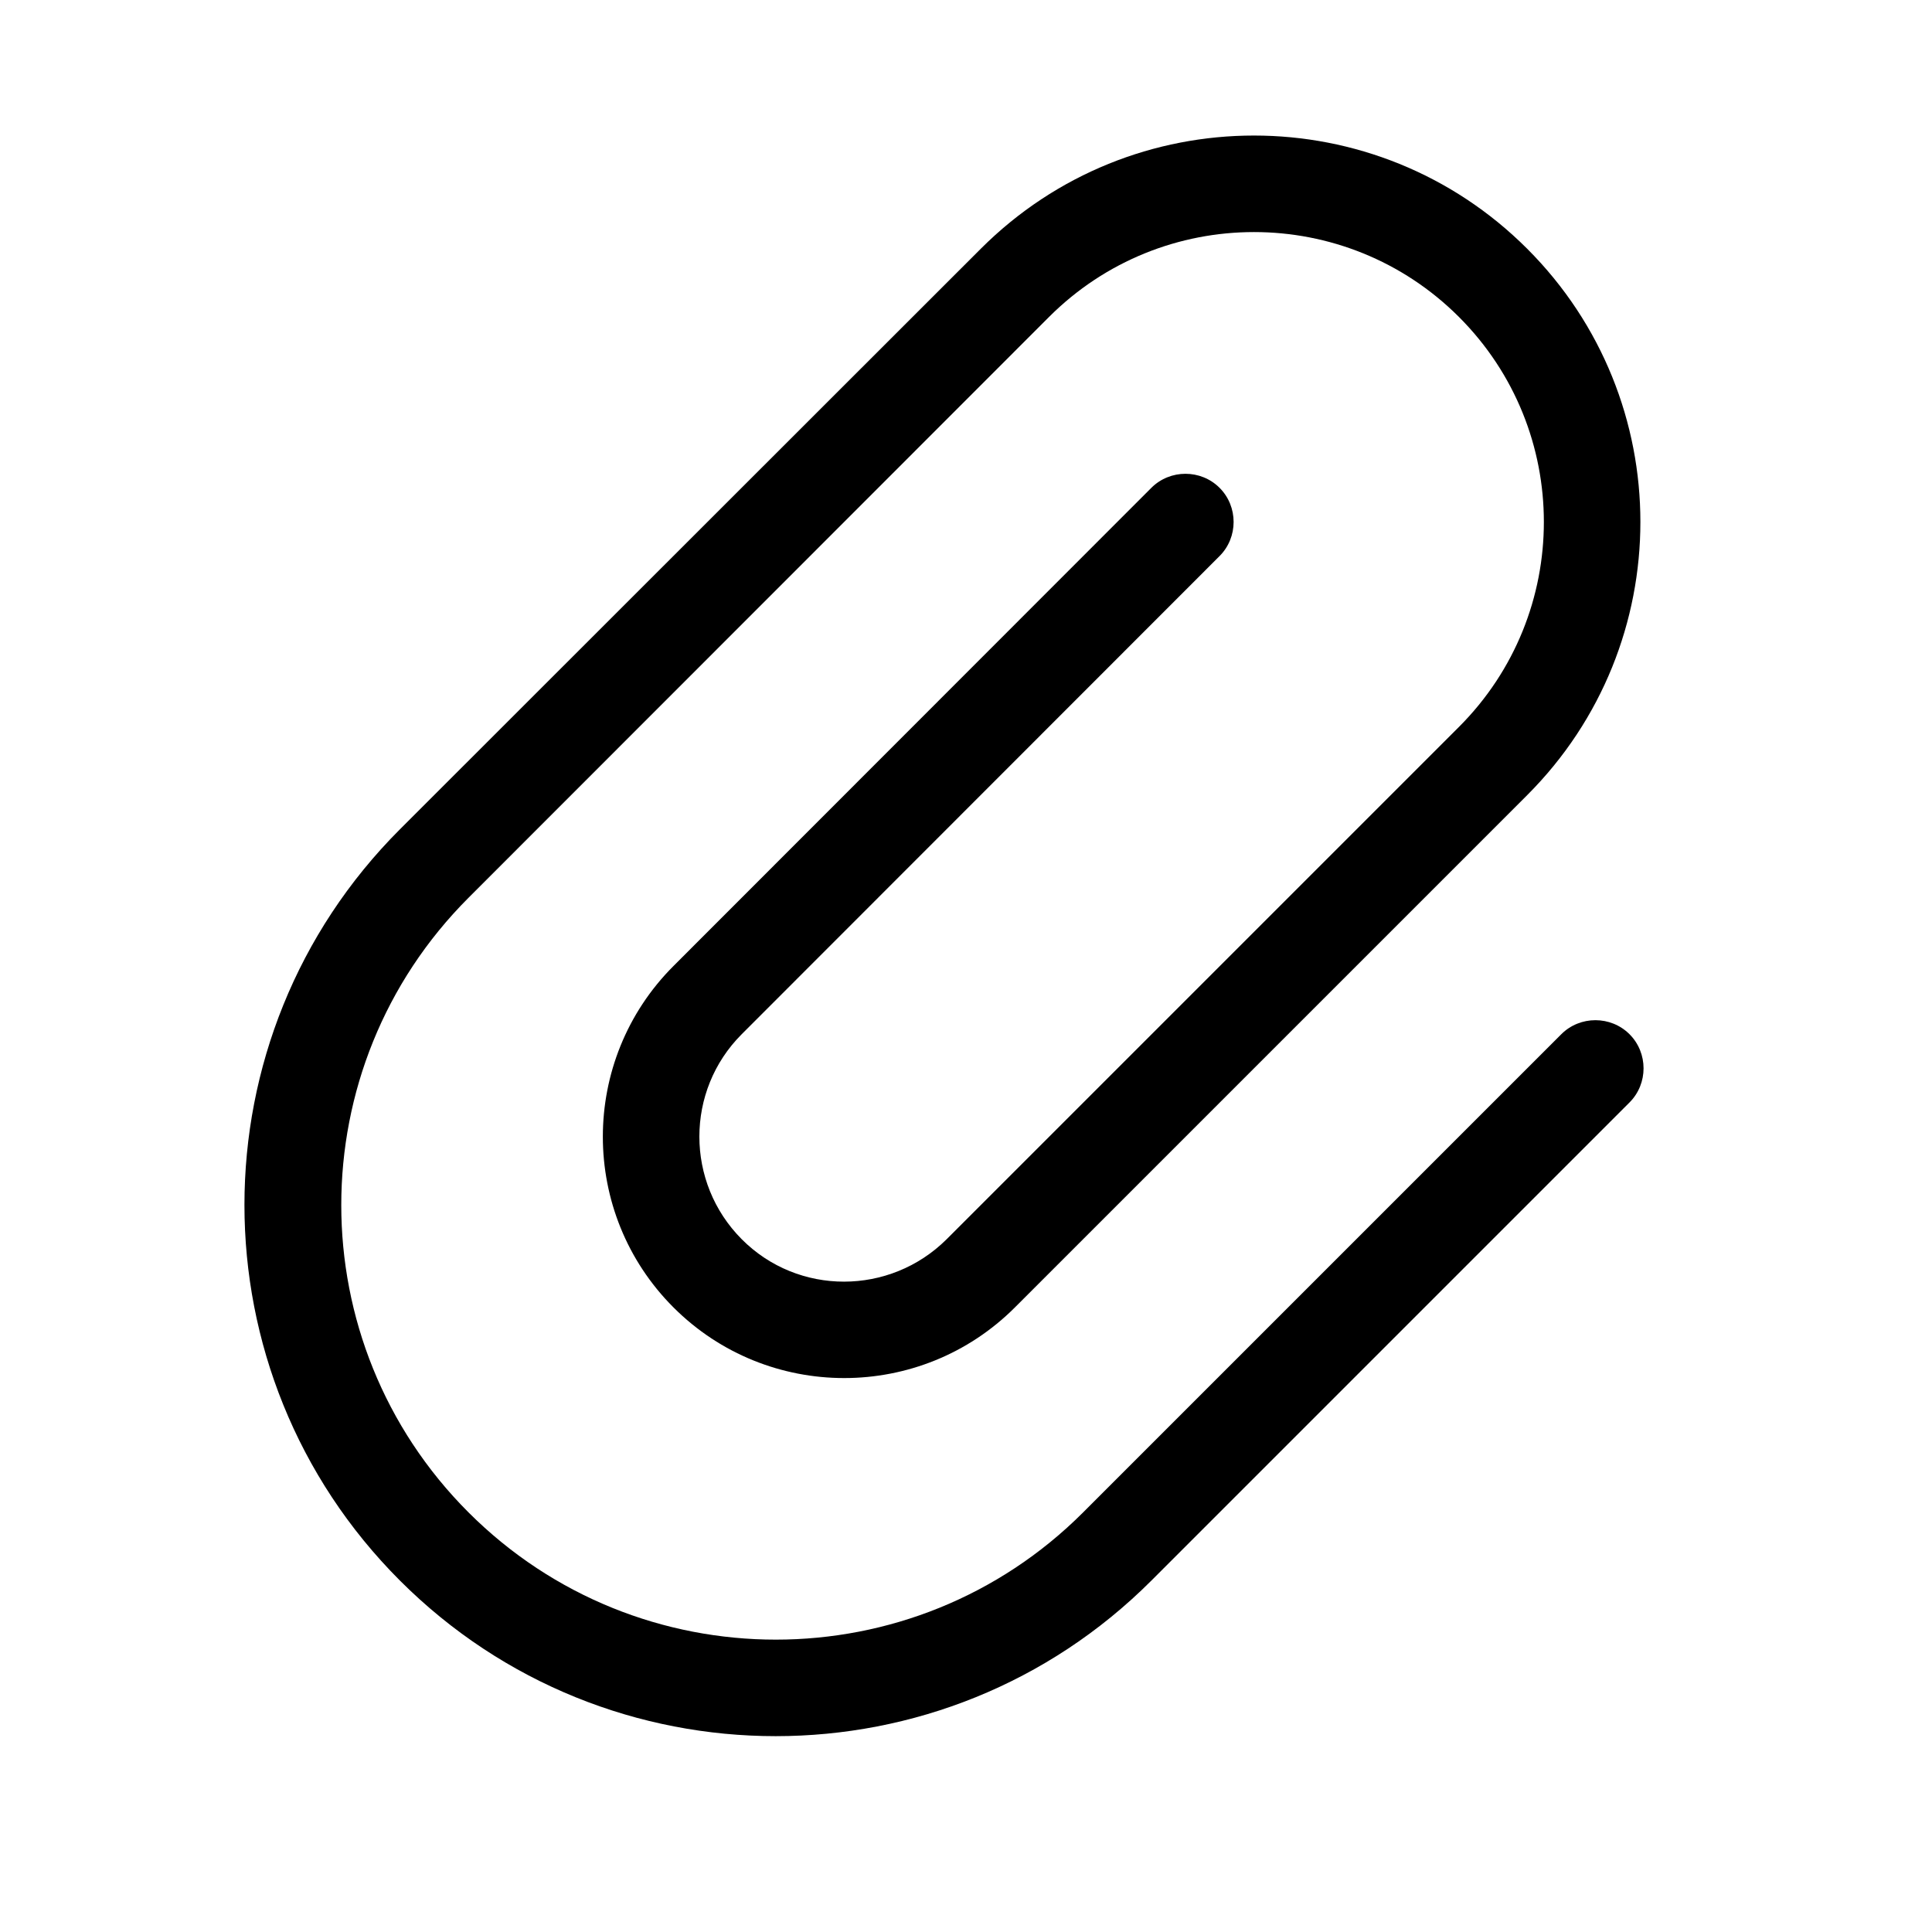
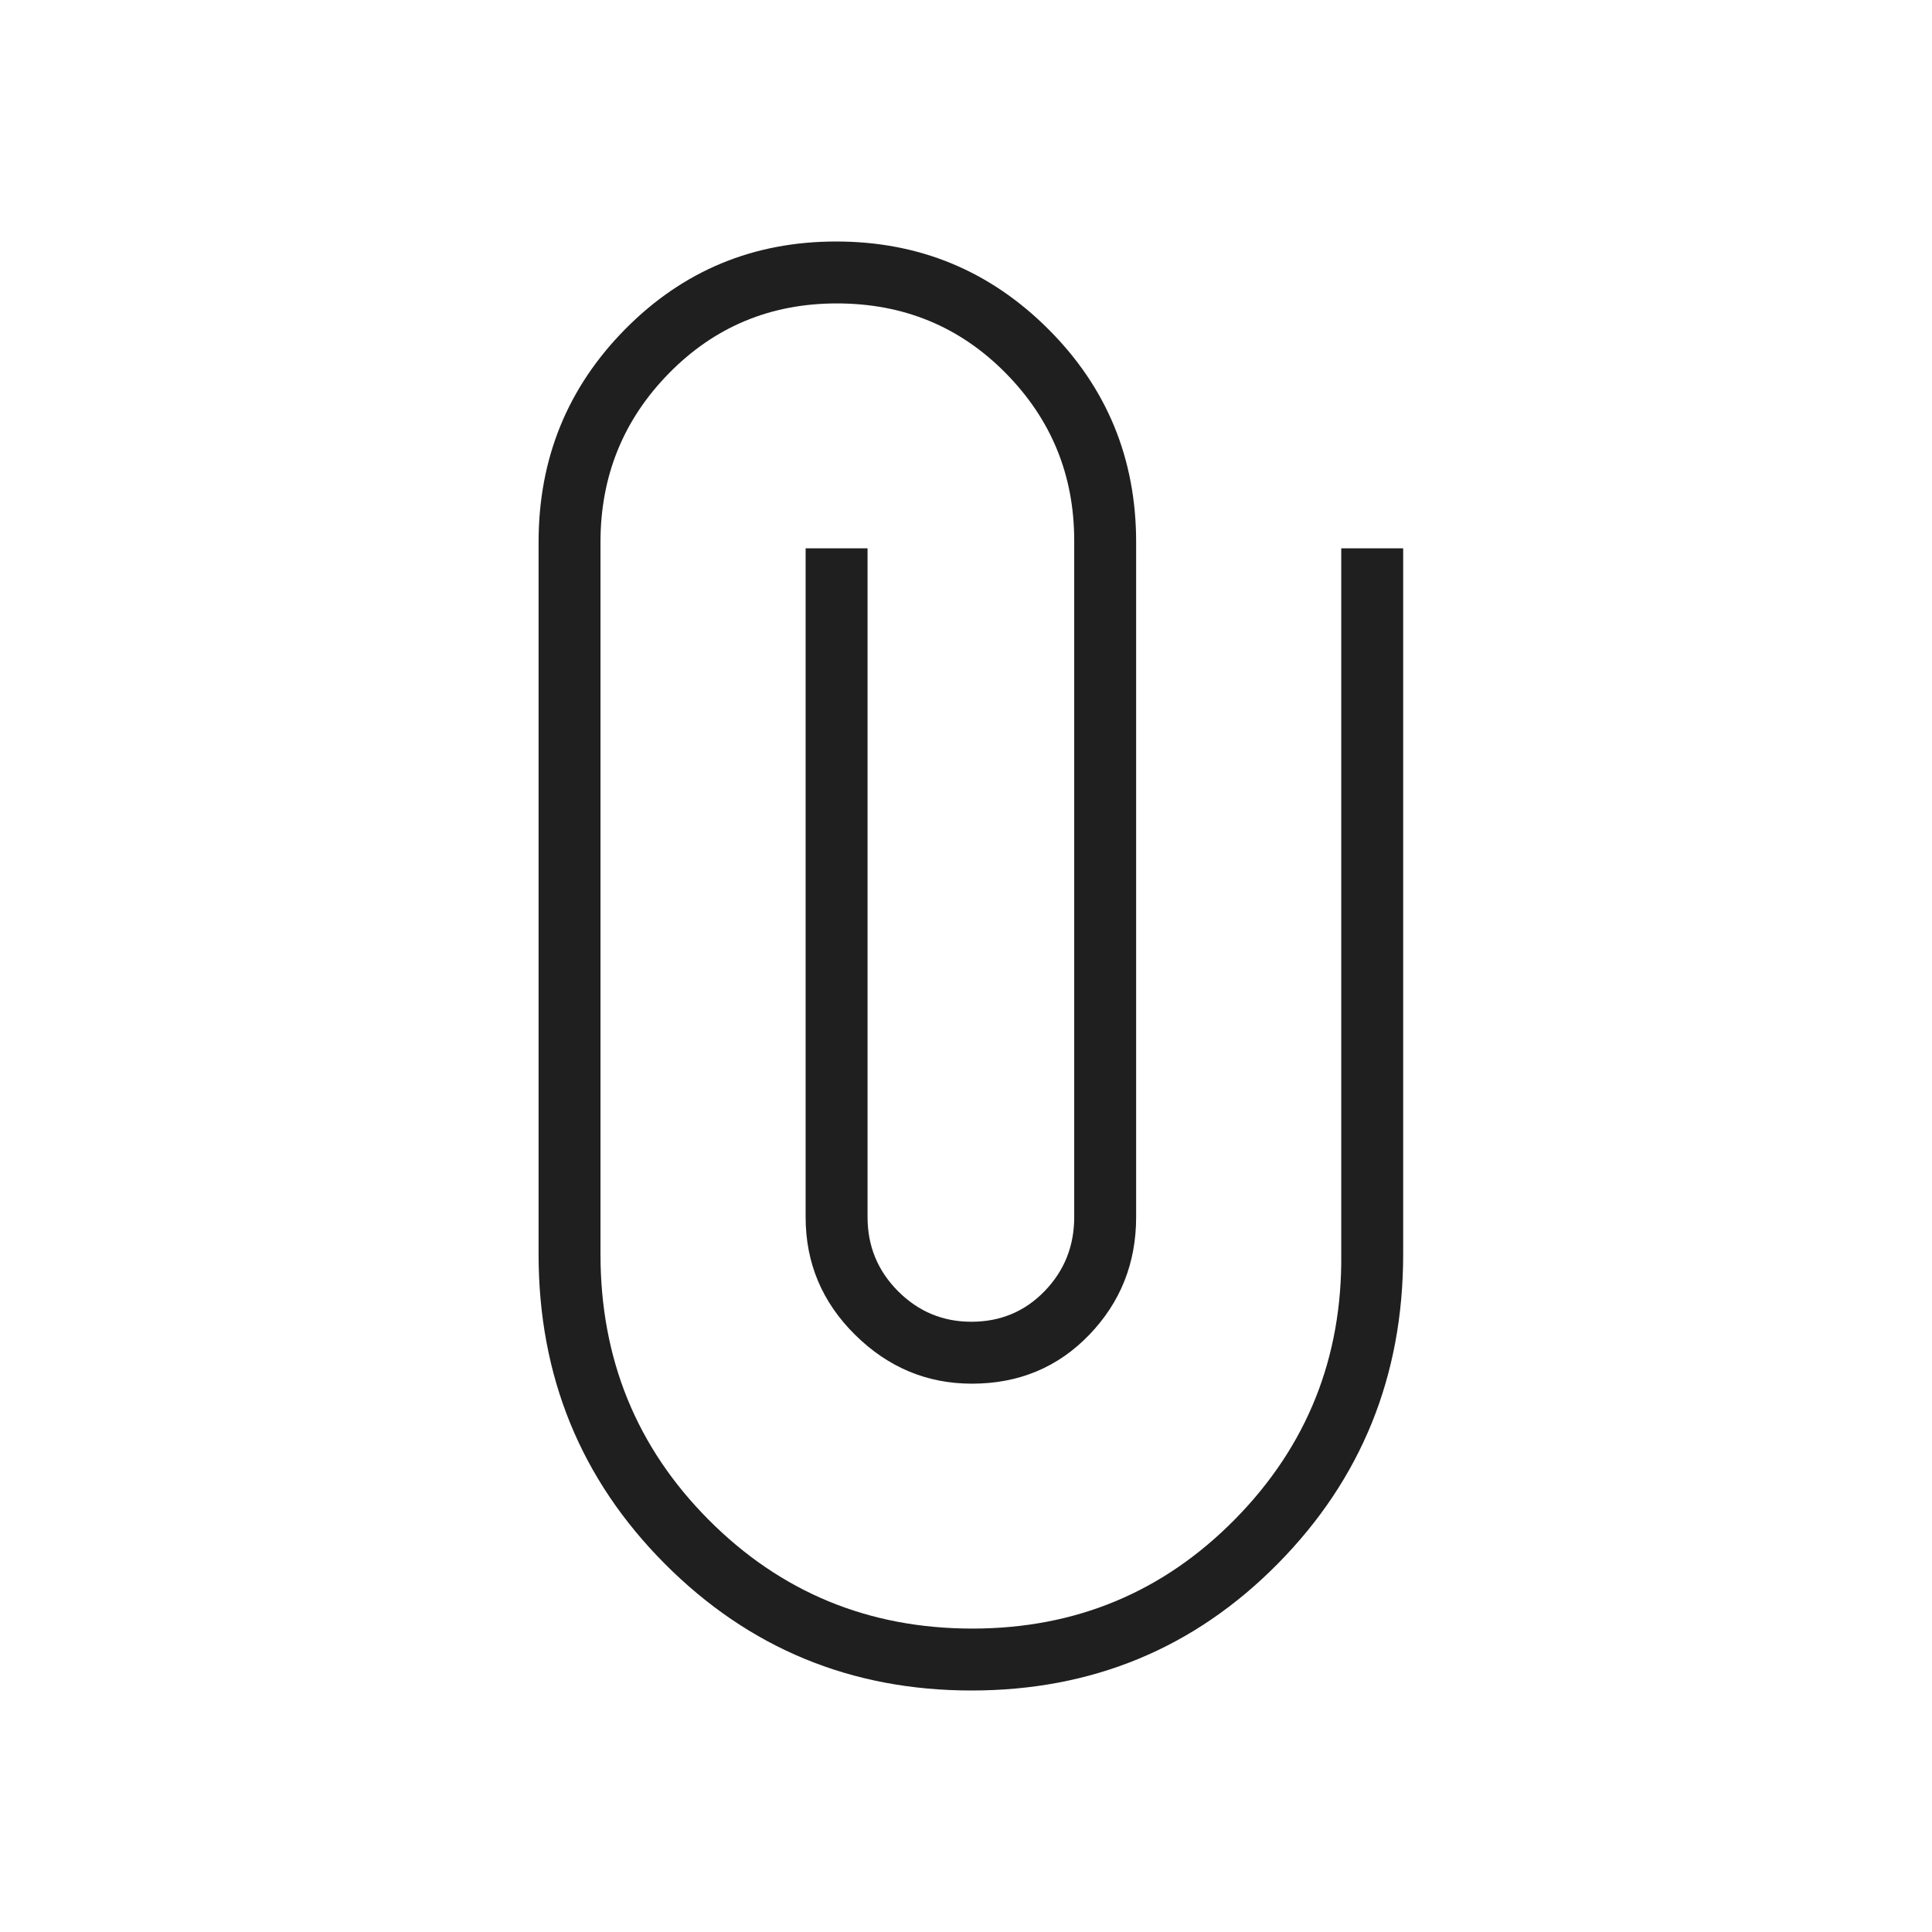
- <svg xmlns="http://www.w3.org/2000/svg" viewBox="0 0 640 640">
-   <path d="M324.9 82.4C374.9 32.4 455.9 32.4 505.9 82.4C555.9 132.4 555.9 213.4 505.9 263.4L336.2 433.1C305 464.3 254.3 464.3 223.1 433.1C191.9 401.9 191.9 351.2 223.1 320L381.4 161.6C387.6 155.4 397.8 155.4 404 161.6C410.2 167.8 410.2 178 404 184.2L245.7 342.6C227 361.3 227 391.7 245.7 410.5C264.4 429.3 294.8 429.2 313.6 410.5L483.3 240.8C520.8 203.3 520.8 142.5 483.3 105C445.8 67.5 385 67.5 347.5 105L155.2 297.4C99 353.6 99 444.8 155.2 501C211.4 557.2 302.6 557.2 358.8 501L517.2 342.6C523.4 336.4 533.6 336.4 539.8 342.6C546 348.8 546 359 539.8 365.2L381.4 523.6C312.7 592.3 201.2 592.3 132.5 523.6C63.8 454.9 63.8 343.4 132.5 274.7L324.9 82.4z" />
+ <svg xmlns="http://www.w3.org/2000/svg" height="48px" viewBox="0 -960 960 960" width="48px" fill="#1f1f1f">
+   <path d="M697.23-336.77q0 90.65-62.24 153.71T482.75-120q-89.69 0-152.41-62.96-62.72-62.97-62.72-153.81v-353.85q0-62.24 43.03-105.81Q353.69-840 415.51-840t105.42 43.57q43.61 43.57 43.61 105.81v335.39q0 34.31-23.35 58.54-23.36 24.23-58.27 24.23-33.45 0-58.03-24.28-24.58-24.27-24.58-58.49v-332.31h30.77v332.31q0 21.61 15.15 36.81 15.15 15.19 36.45 15.19 21.62 0 36.36-15.19 14.73-15.2 14.73-36.81v-336.15q0-48.77-34.13-83.31t-83.82-34.54q-49.32 0-83.38 34.67-34.06 34.68-34.06 83.94v353.85q0 78 53.8 132t130.97 54q77.05 0 130.57-54.38 53.51-54.39 52.74-131.62v-350.77h30.77v350.77Z" />
</svg>
